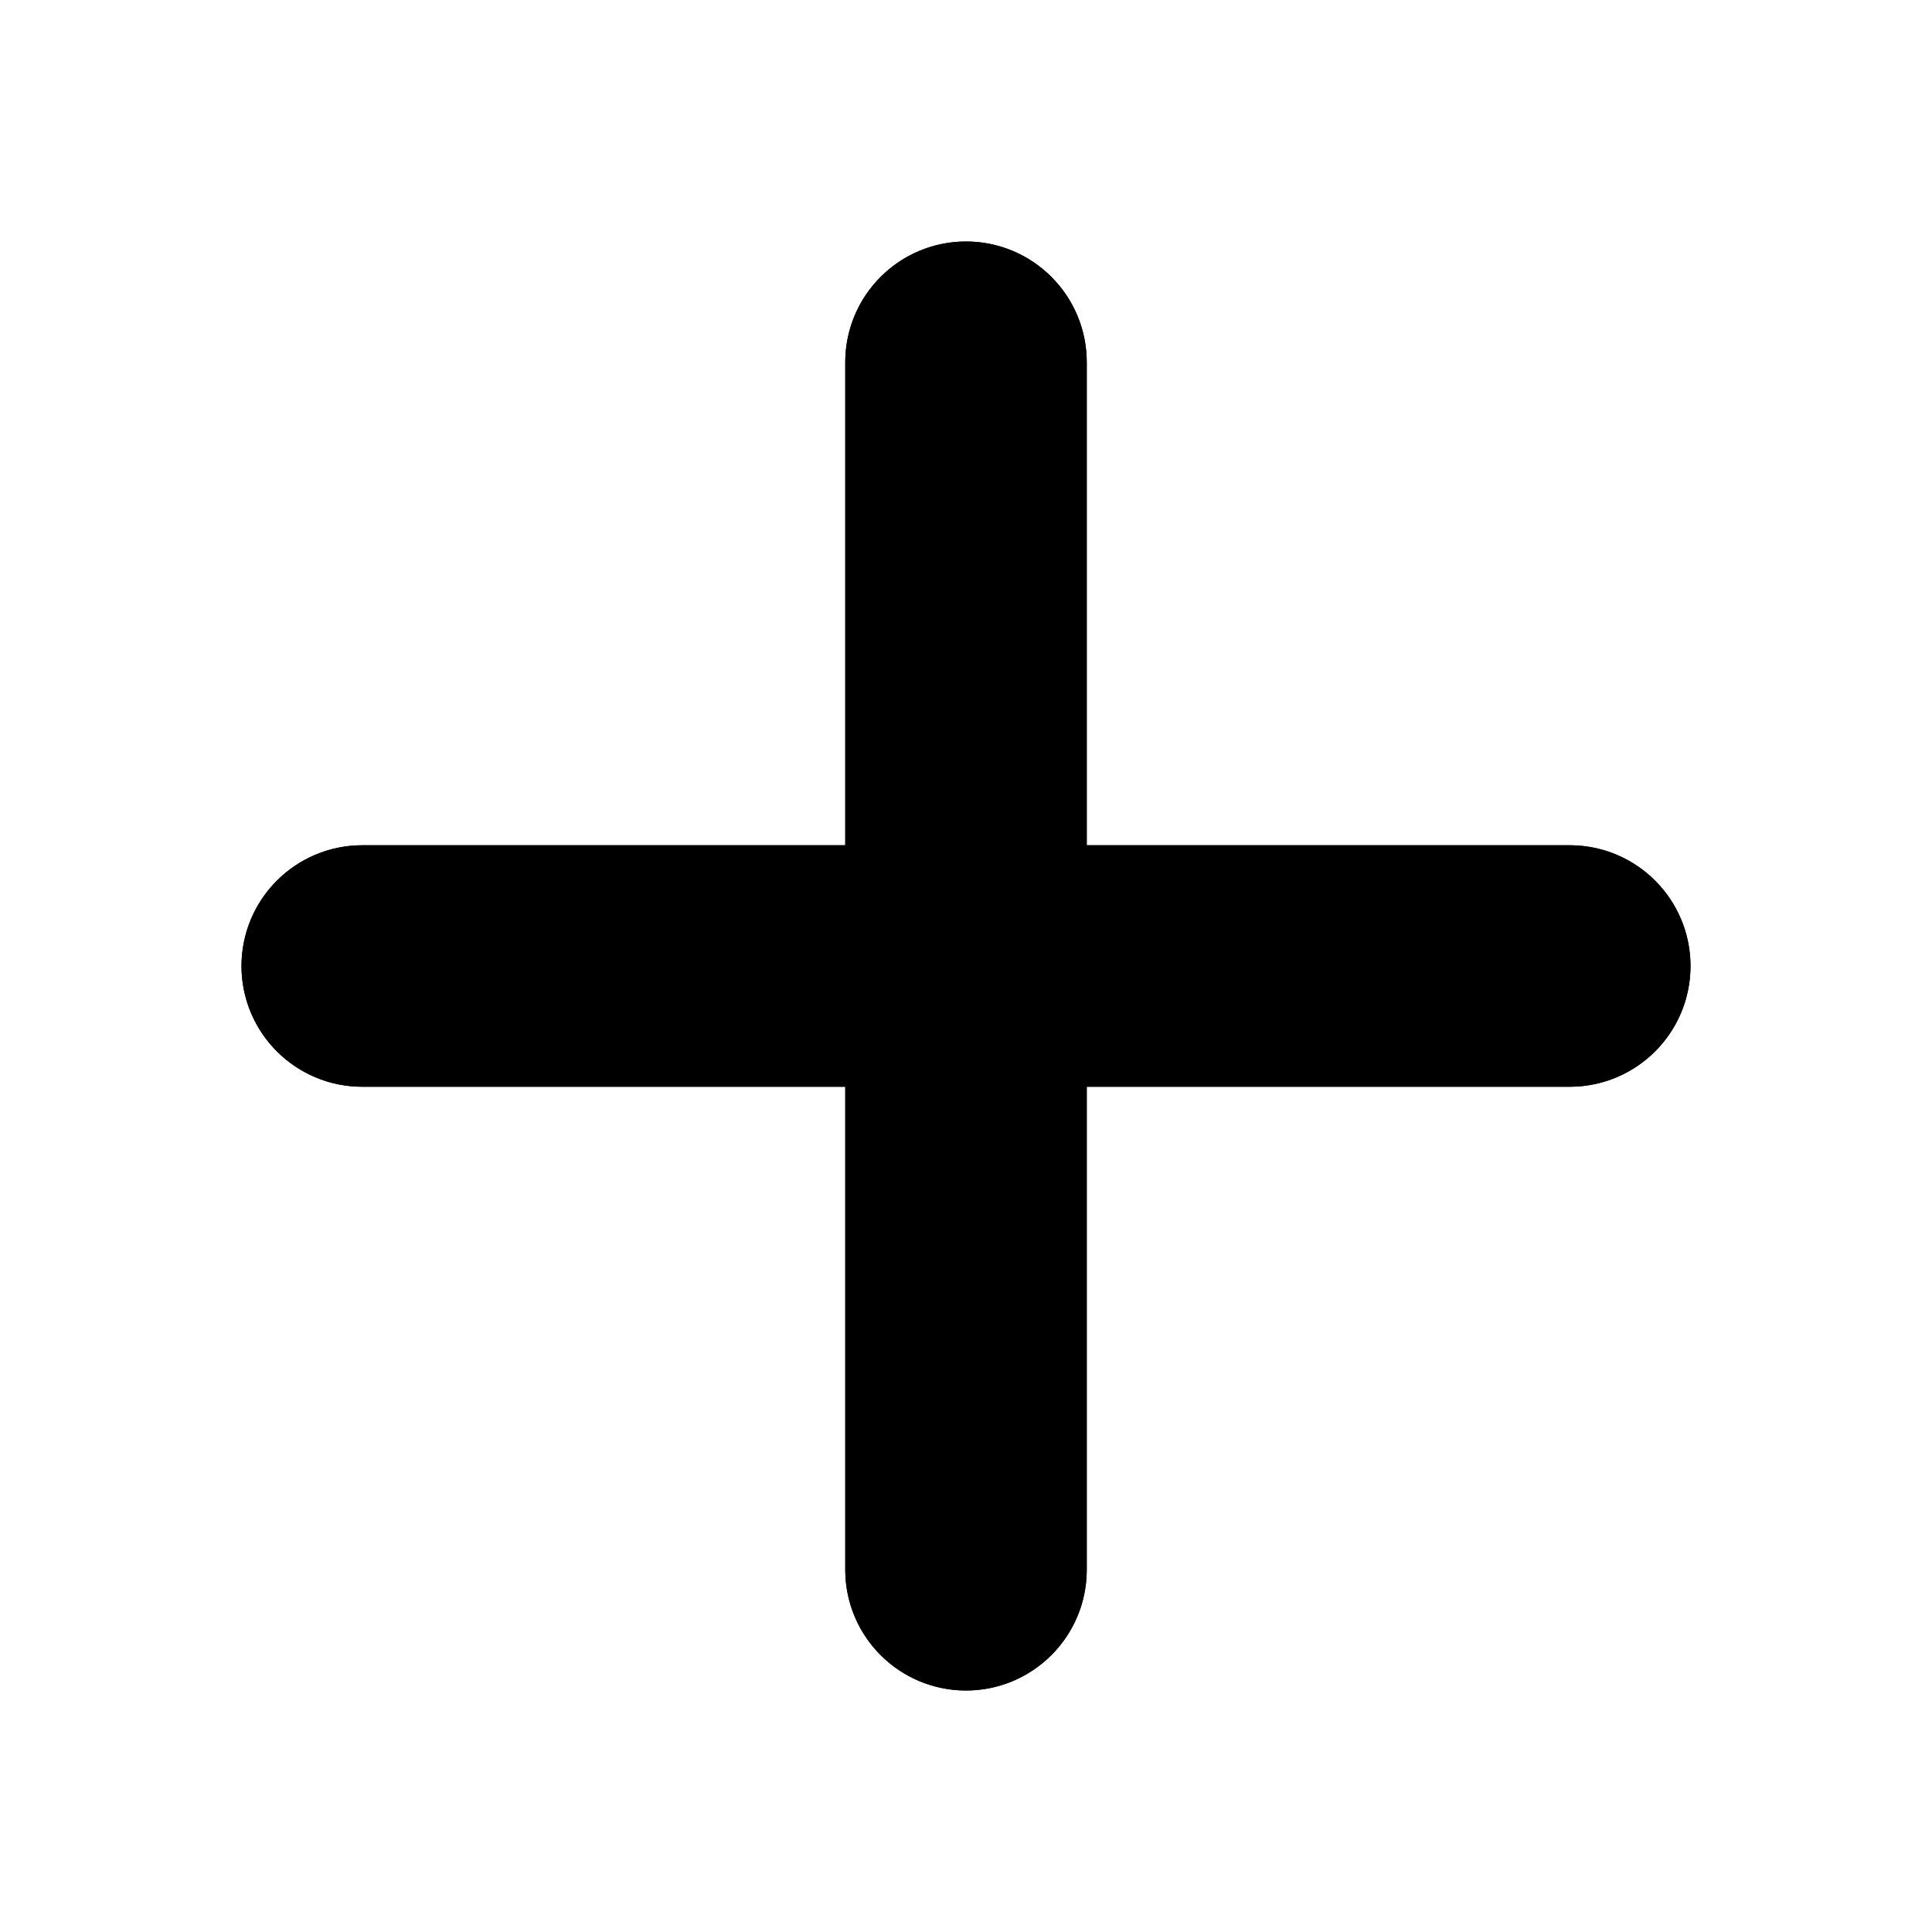
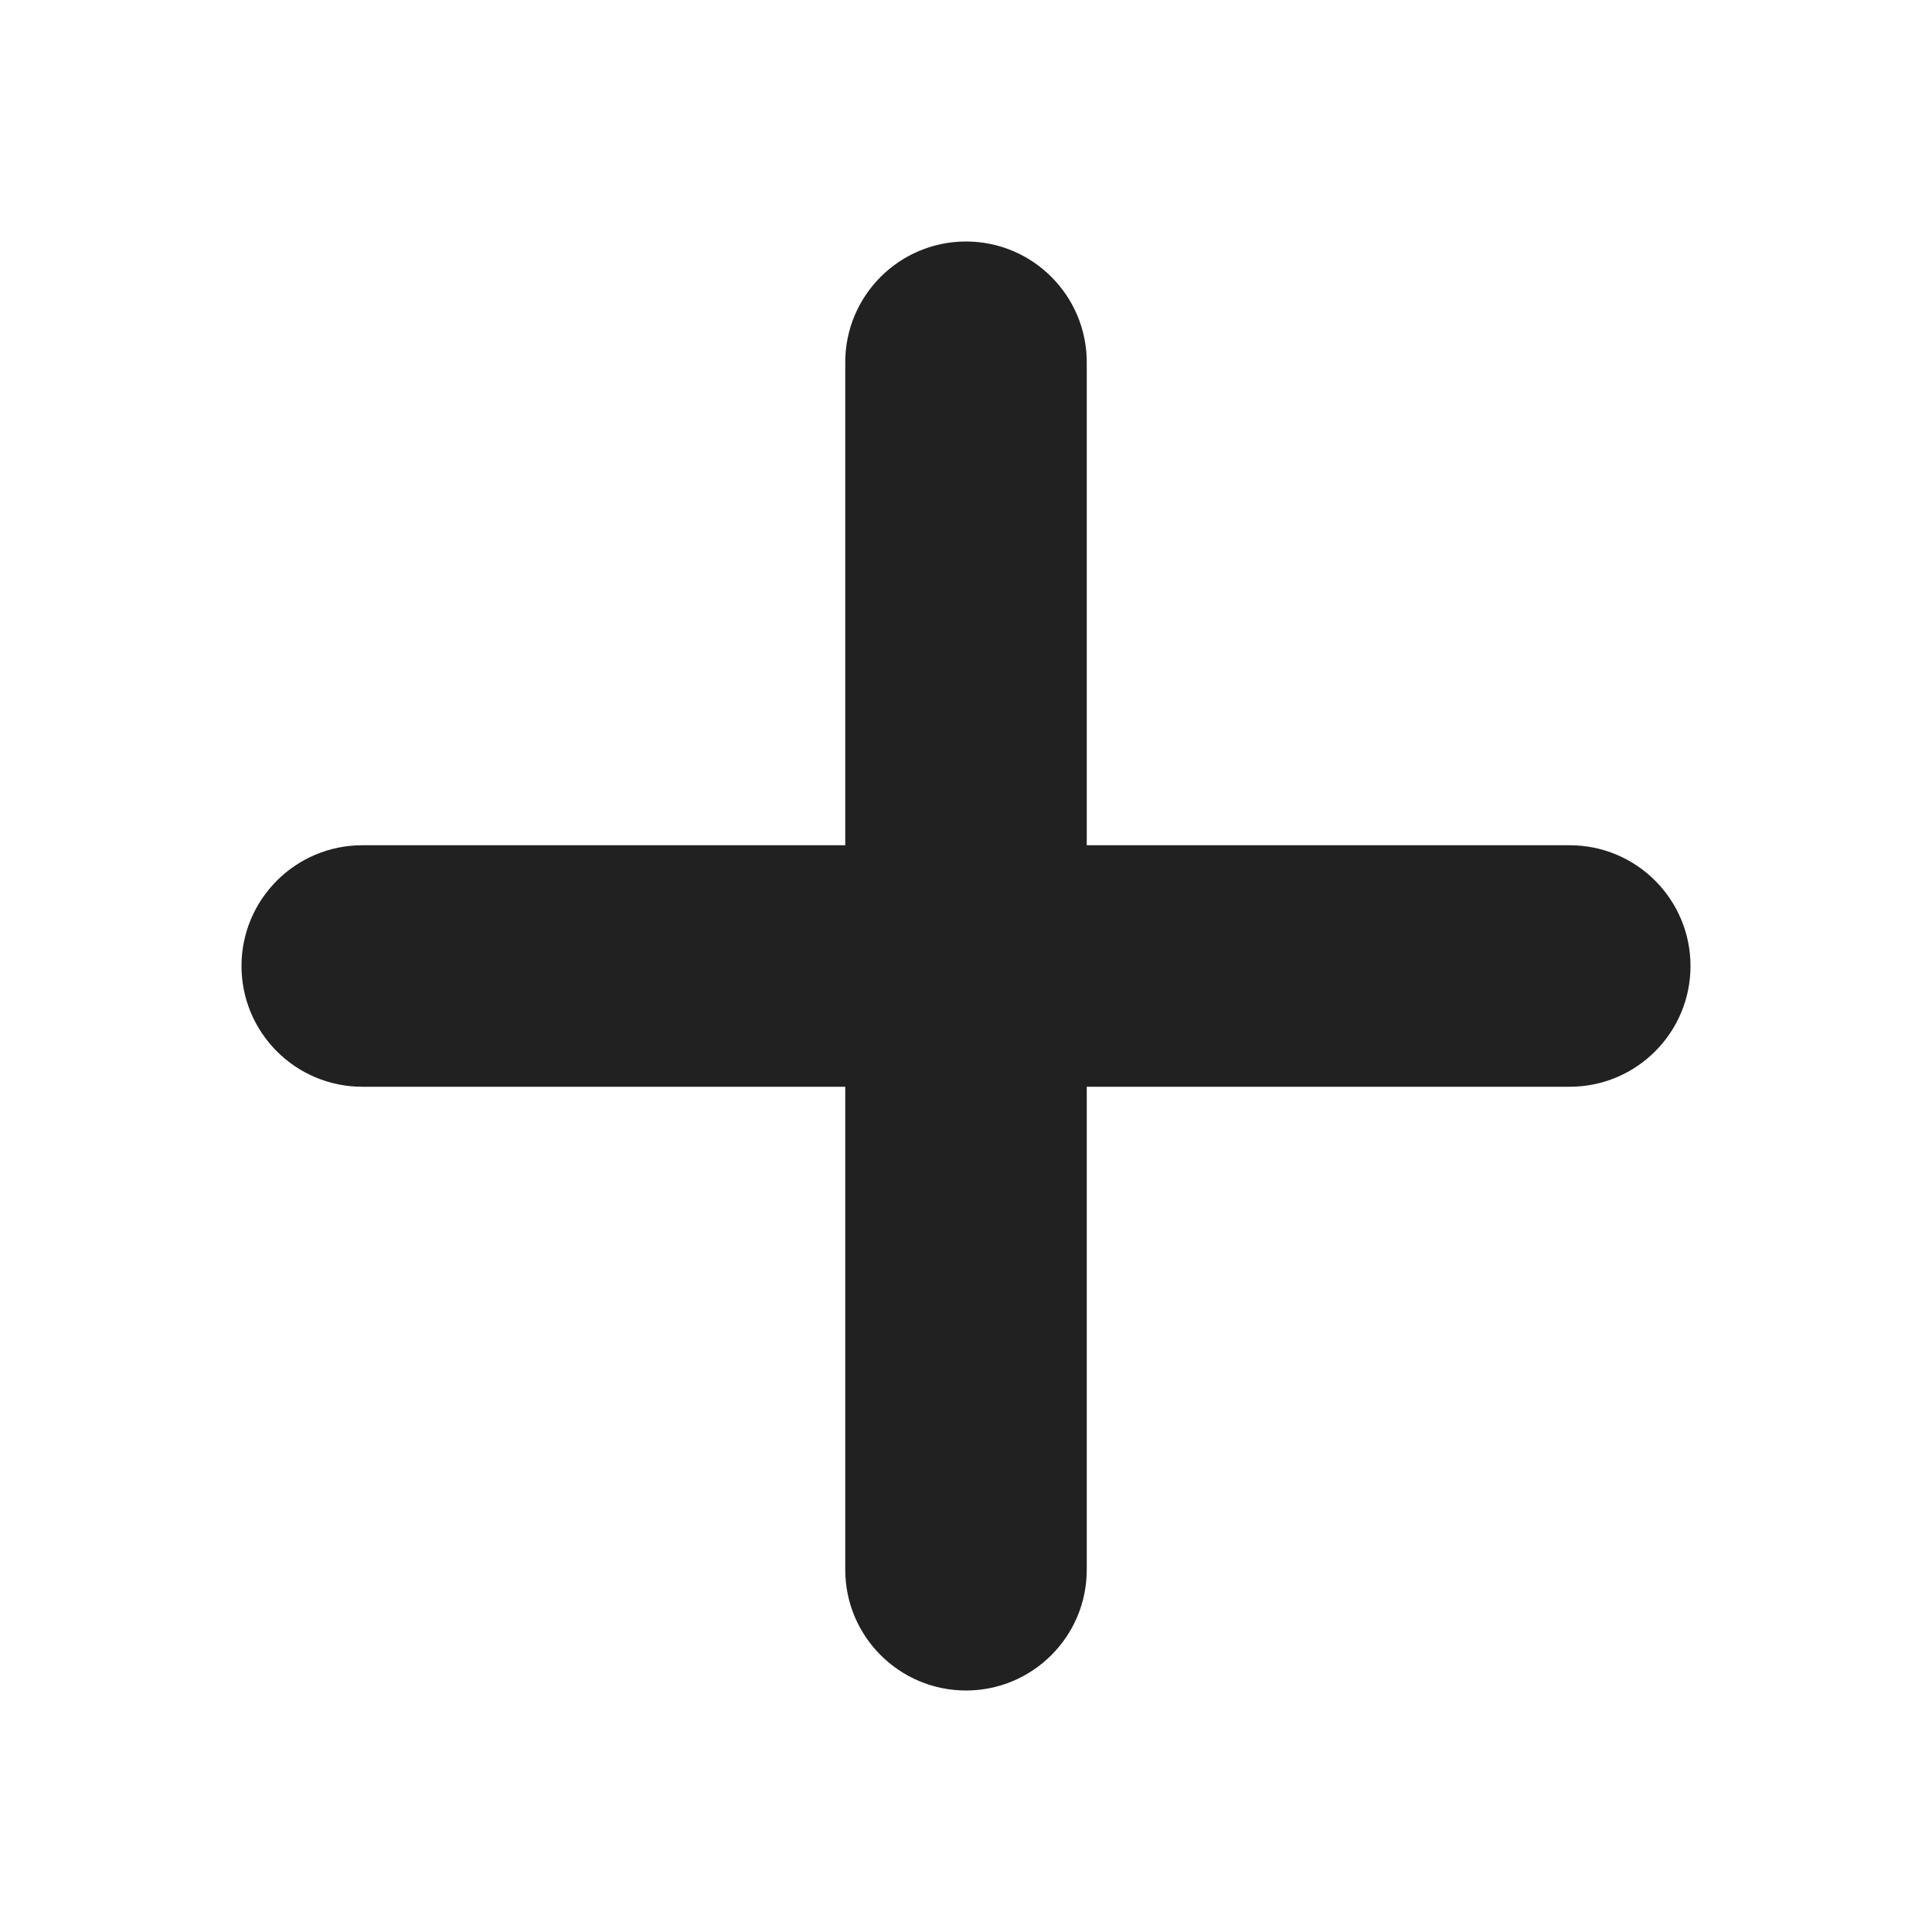
<svg xmlns="http://www.w3.org/2000/svg" width="16" height="16" viewBox="0 0 16 16" fill="none">
-   <path d="M3 8H13" stroke="black" stroke-width="2" stroke-linecap="round" />
-   <path d="M8 3V13" stroke="black" stroke-width="2" stroke-linecap="round" />
-   <path d="M9 3C9 2.448 8.552 2 8 2C7.448 2 7 2.448 7 3V7H3C2.448 7 2 7.448 2 8C2 8.552 2.448 9 3 9H7V13C7 13.552 7.448 14 8 14C8.552 14 9 13.552 9 13V9H13C13.552 9 14 8.552 14 8C14 7.448 13.552 7 13 7H9V3Z" fill="black" />
+   <path d="M9 3C9 2.448 8.552 2 8 2C7.448 2 7 2.448 7 3V7H3C2.448 7 2 7.448 2 8C2 8.552 2.448 9 3 9H7V13C7 13.552 7.448 14 8 14C8.552 14 9 13.552 9 13V9H13C13.552 9 14 8.552 14 8C14 7.448 13.552 7 13 7H9V3Z" fill="#212121" />
</svg>
